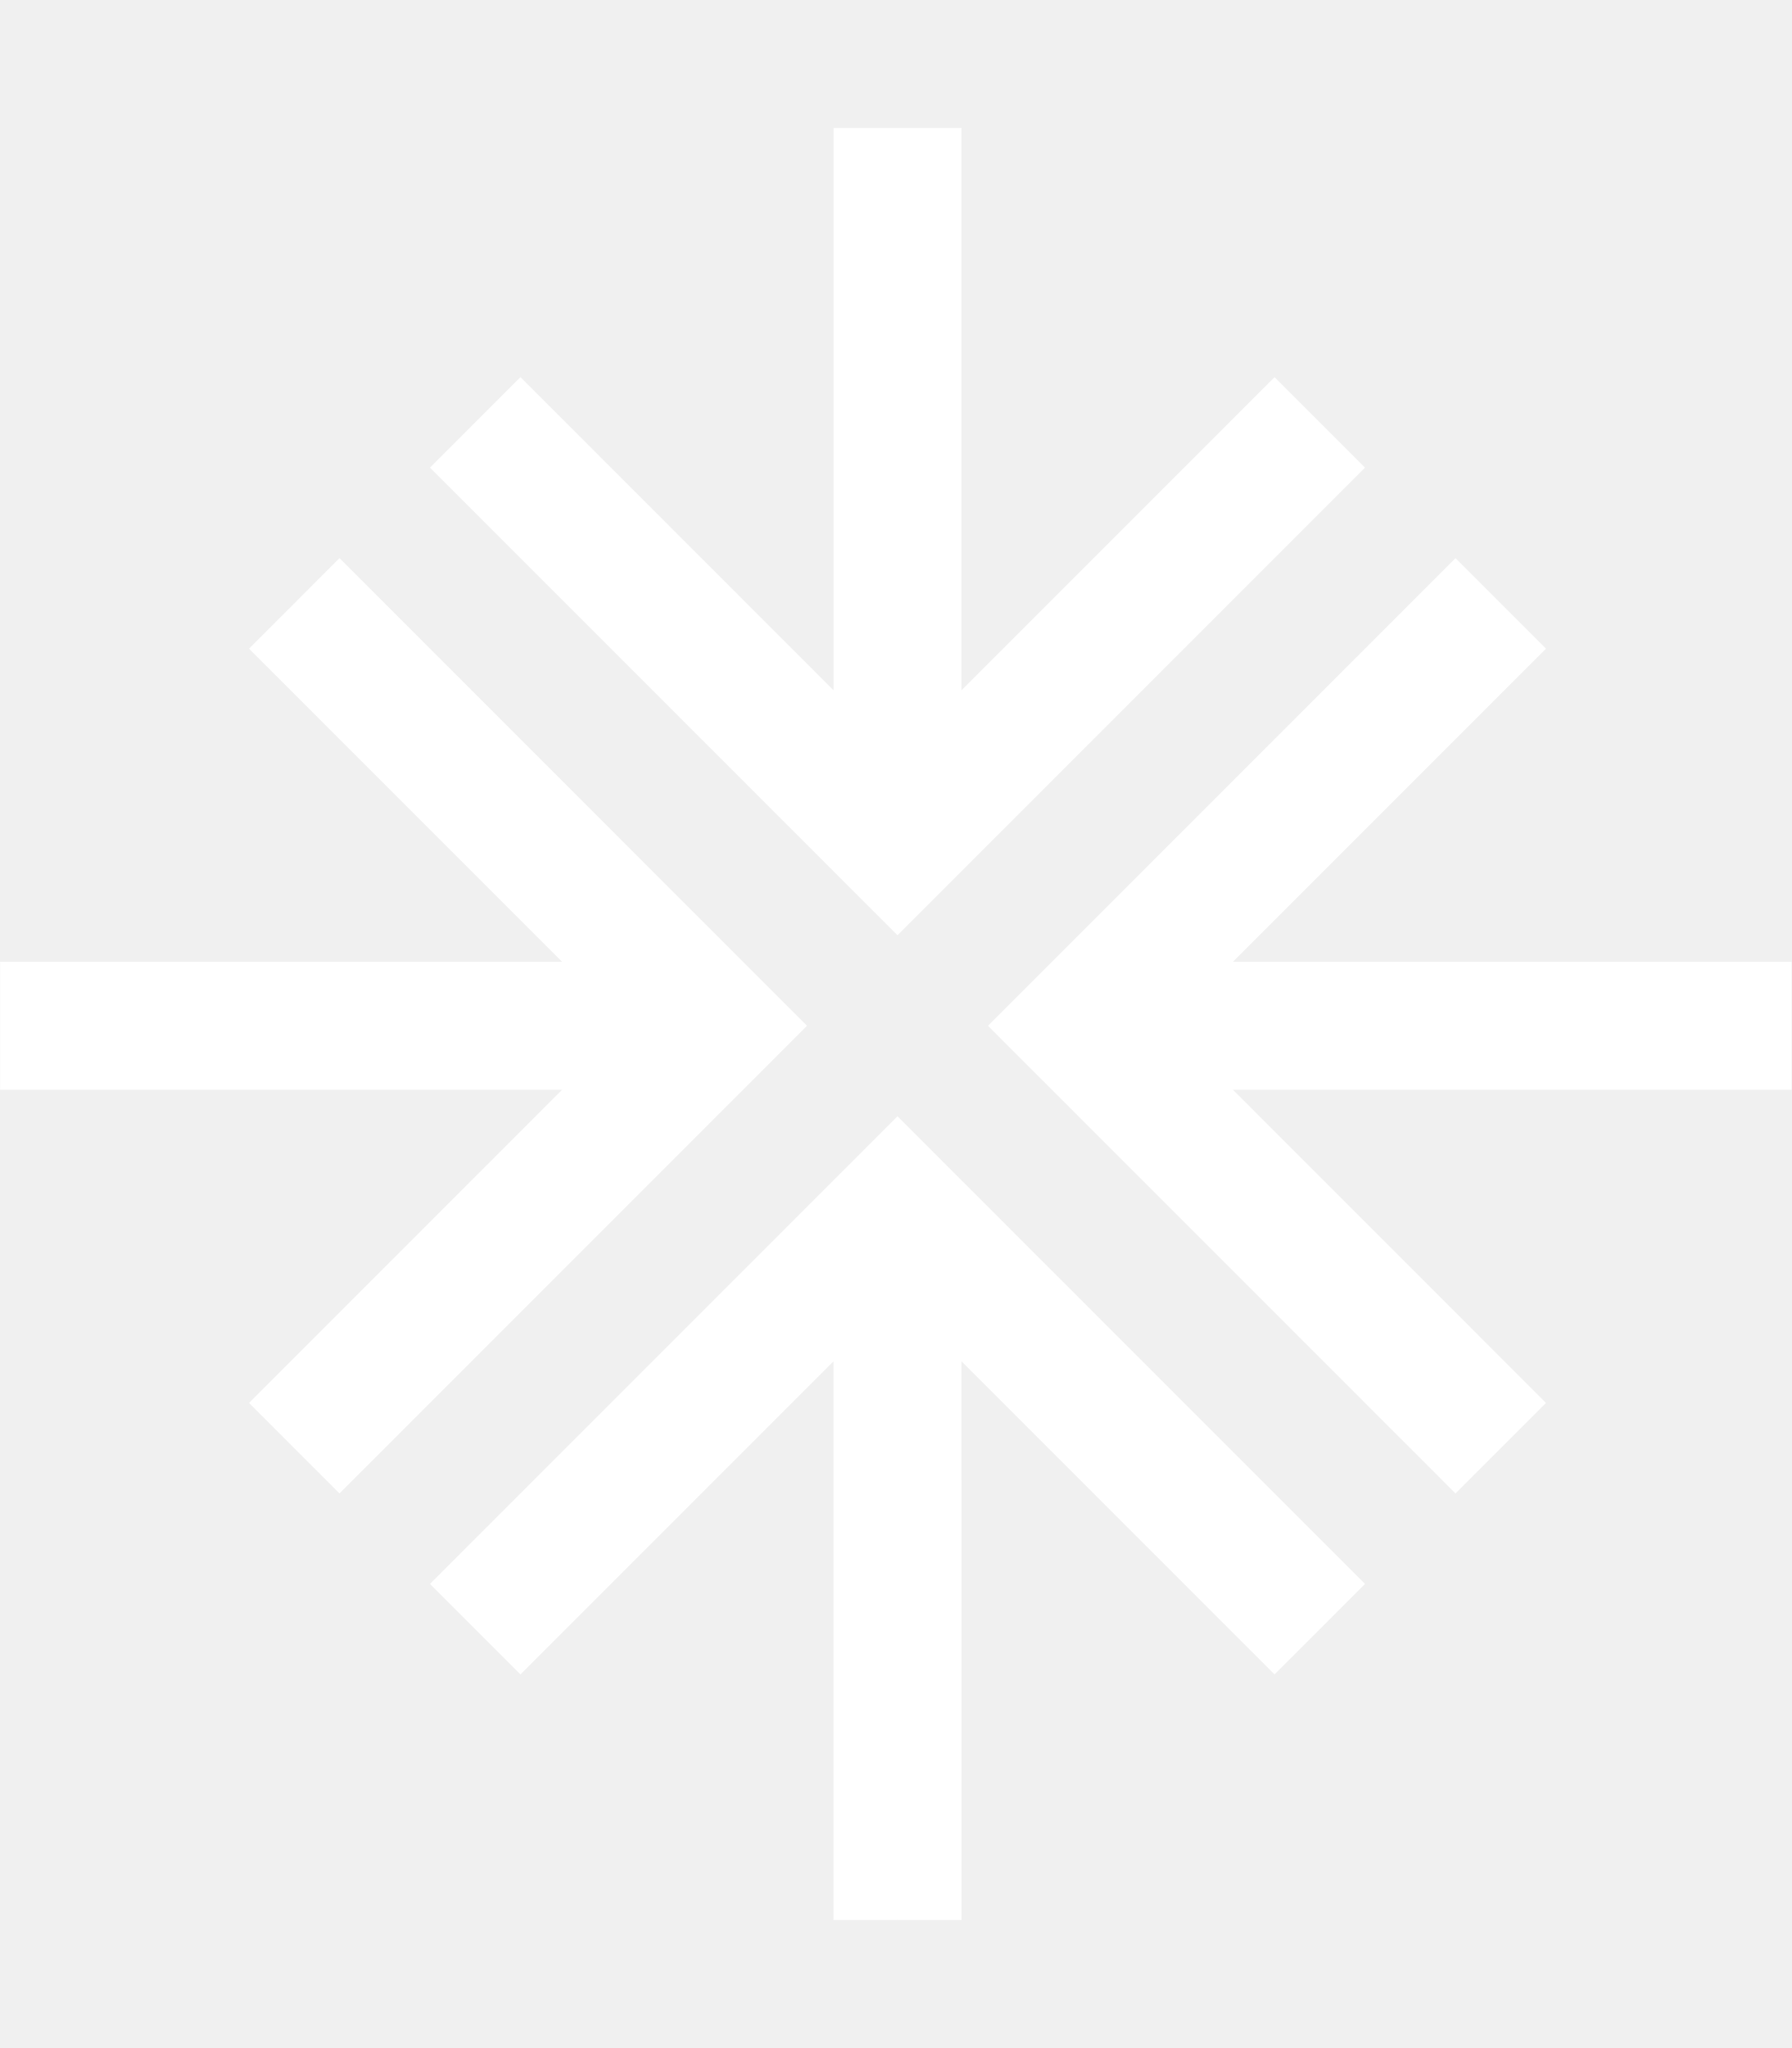
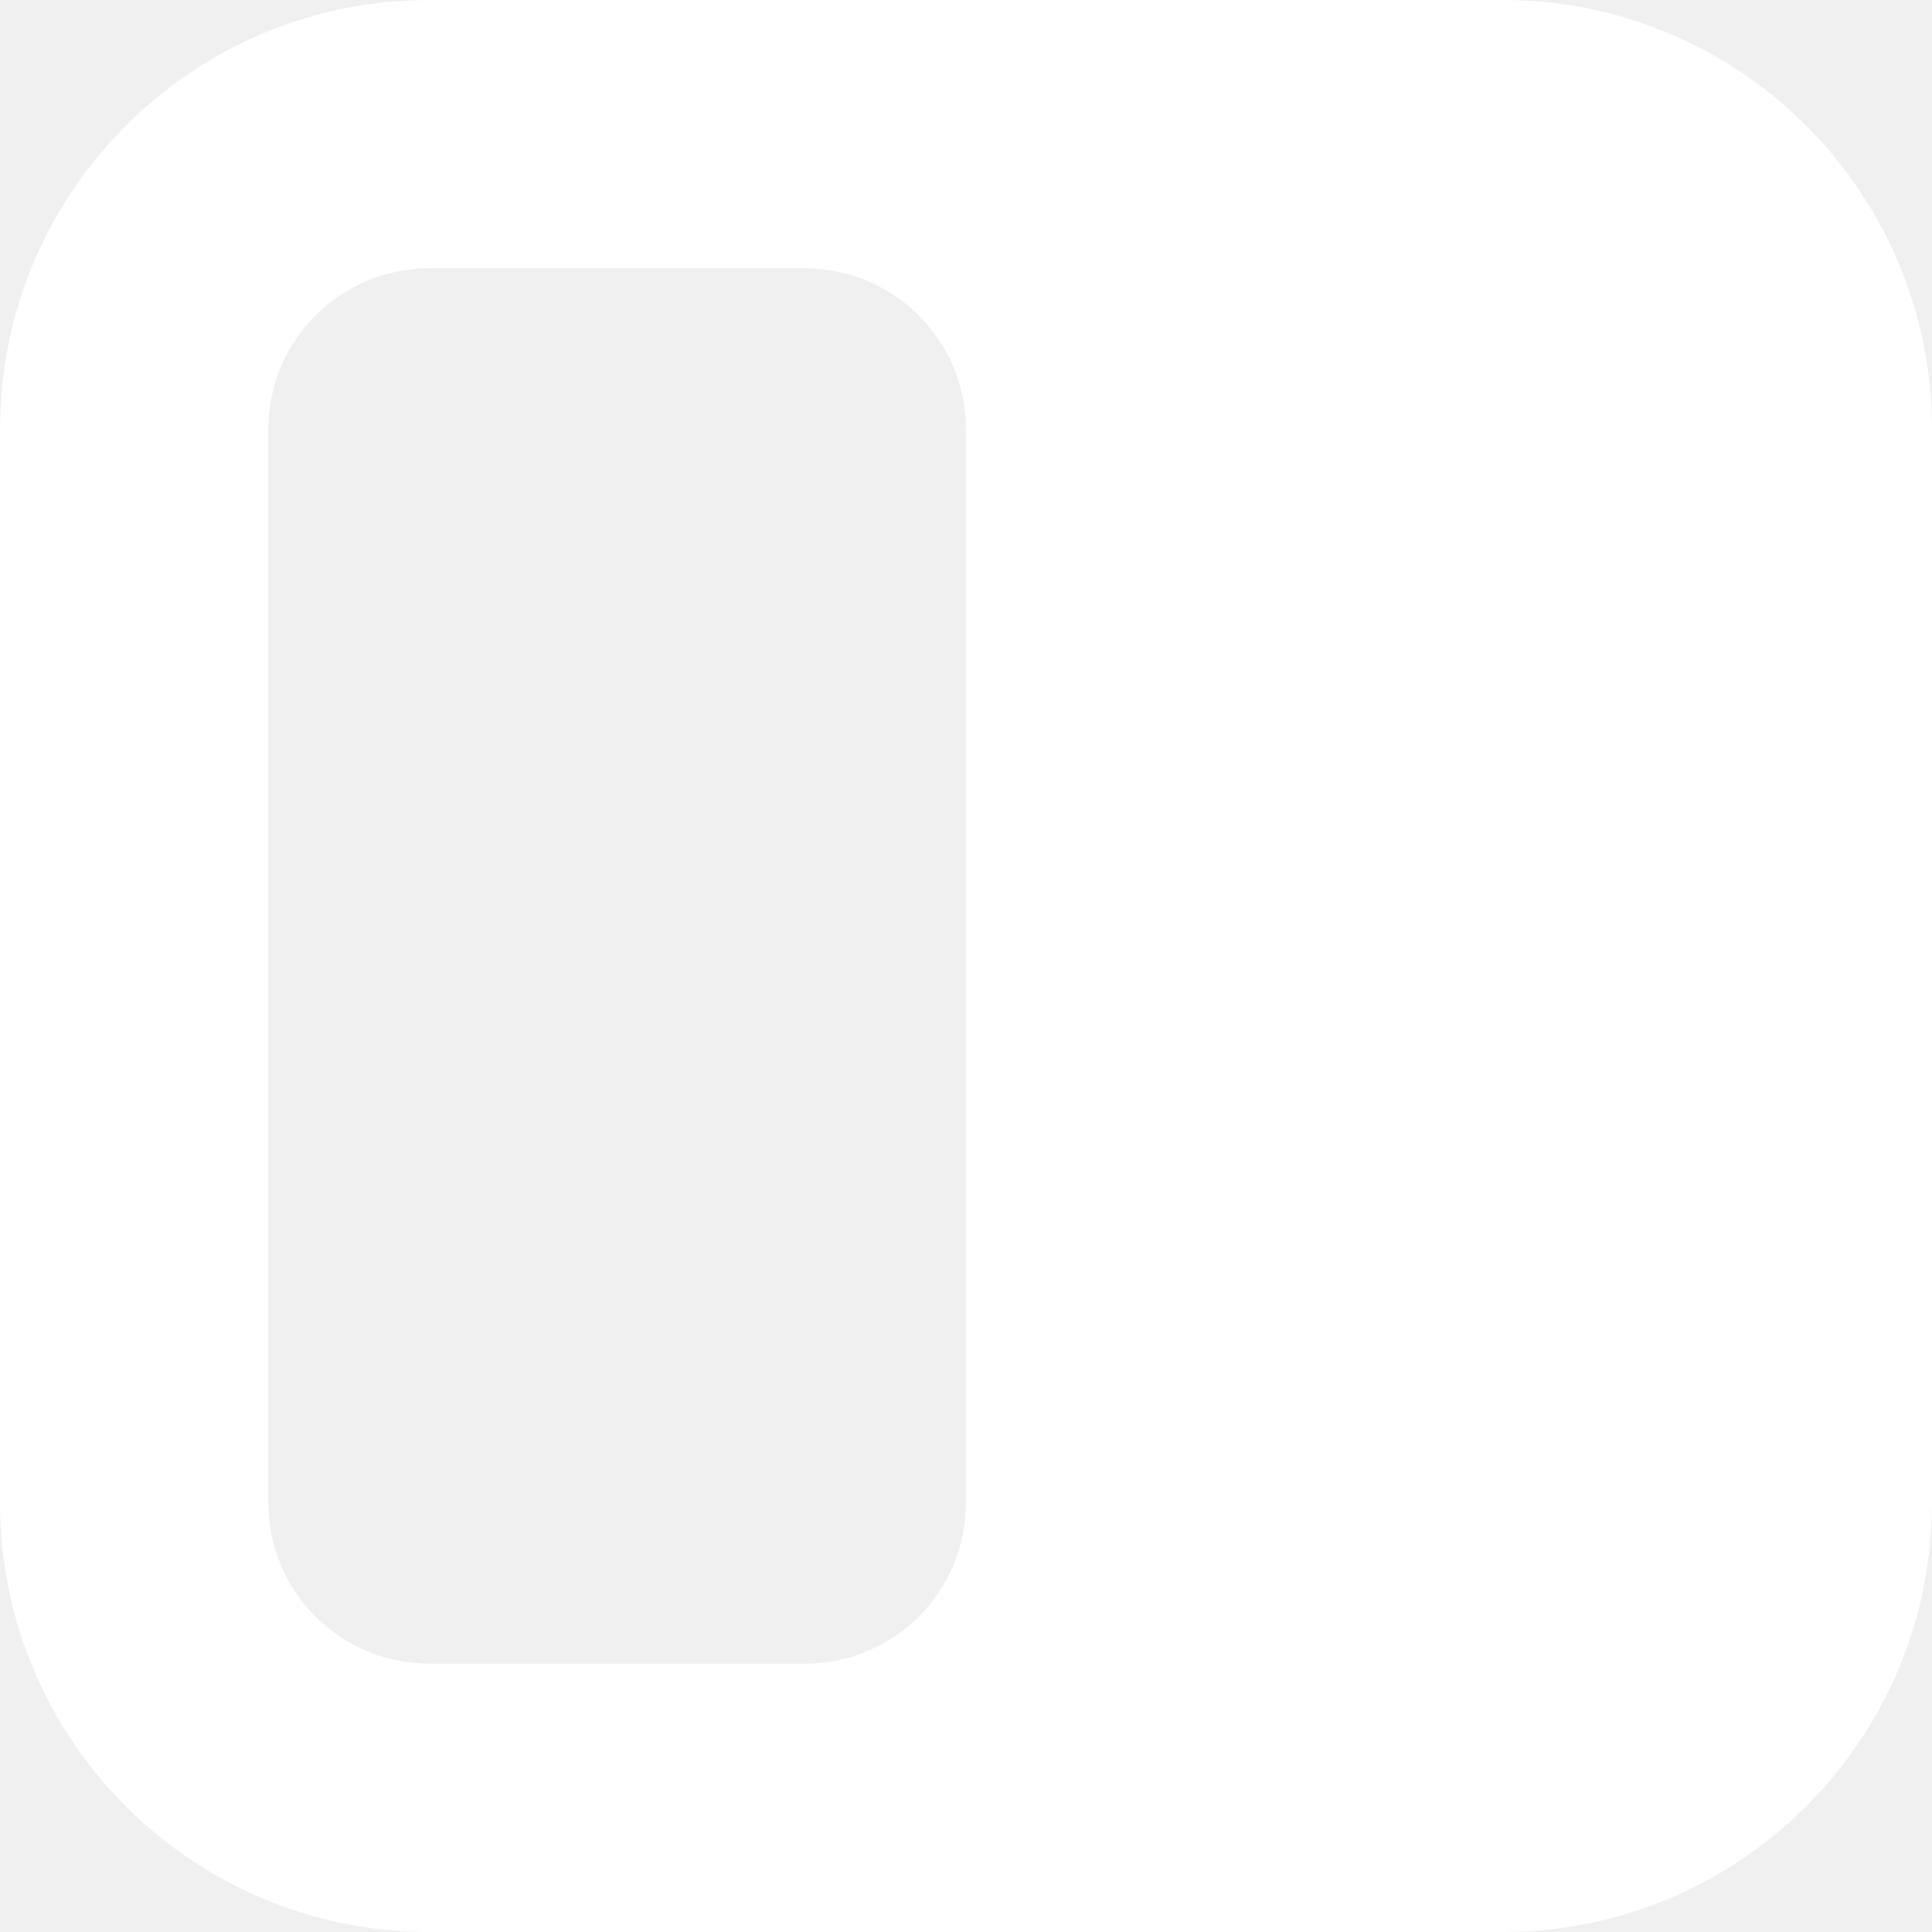
- <svg xmlns="http://www.w3.org/2000/svg" width="42" height="48" viewBox="0 0 42 48" fill="none">
-   <path d="M32 37.123L29.879 39.244L22.54 31.905L22.541 45L21.04 44.999L19.539 45V31.906L12.201 39.244L10.08 37.123L21.04 26.163L32 37.123ZM18.919 24.042L7.959 35.002L5.838 32.881L13.177 25.541H0.002V22.542H13.177L5.838 15.203L7.959 13.081L18.919 24.042ZM36.242 15.203L28.903 22.542H41.998V25.541H28.903L36.242 32.881L34.121 35.002L23.161 24.042L34.121 13.081L36.242 15.203ZM22.54 16.178L29.879 8.839L32 10.96L21.04 21.92L10.08 10.96L12.201 8.839L19.54 16.178V3H22.54V16.178Z" fill="white" />
+ <svg xmlns="http://www.w3.org/2000/svg" width="36" height="36" viewBox="0 0 36 36" fill="none">
+   <path d="M8 0C3.582 0 0 3.582 0 8V28C0 32.418 3.582 36 8 36H28C32.418 36 36 32.418 36 28V8C36 3.582 32.418 0 28 0H8ZM8 5C6.343 5 5 6.343 5 8V28C5 29.657 6.343 31 8 31H15C16.657 31 18 29.657 18 28V8C18 6.343 16.657 5 15 5H8Z" fill-rule="evenodd" clip-rule="evenodd" fill="white" />
</svg>
